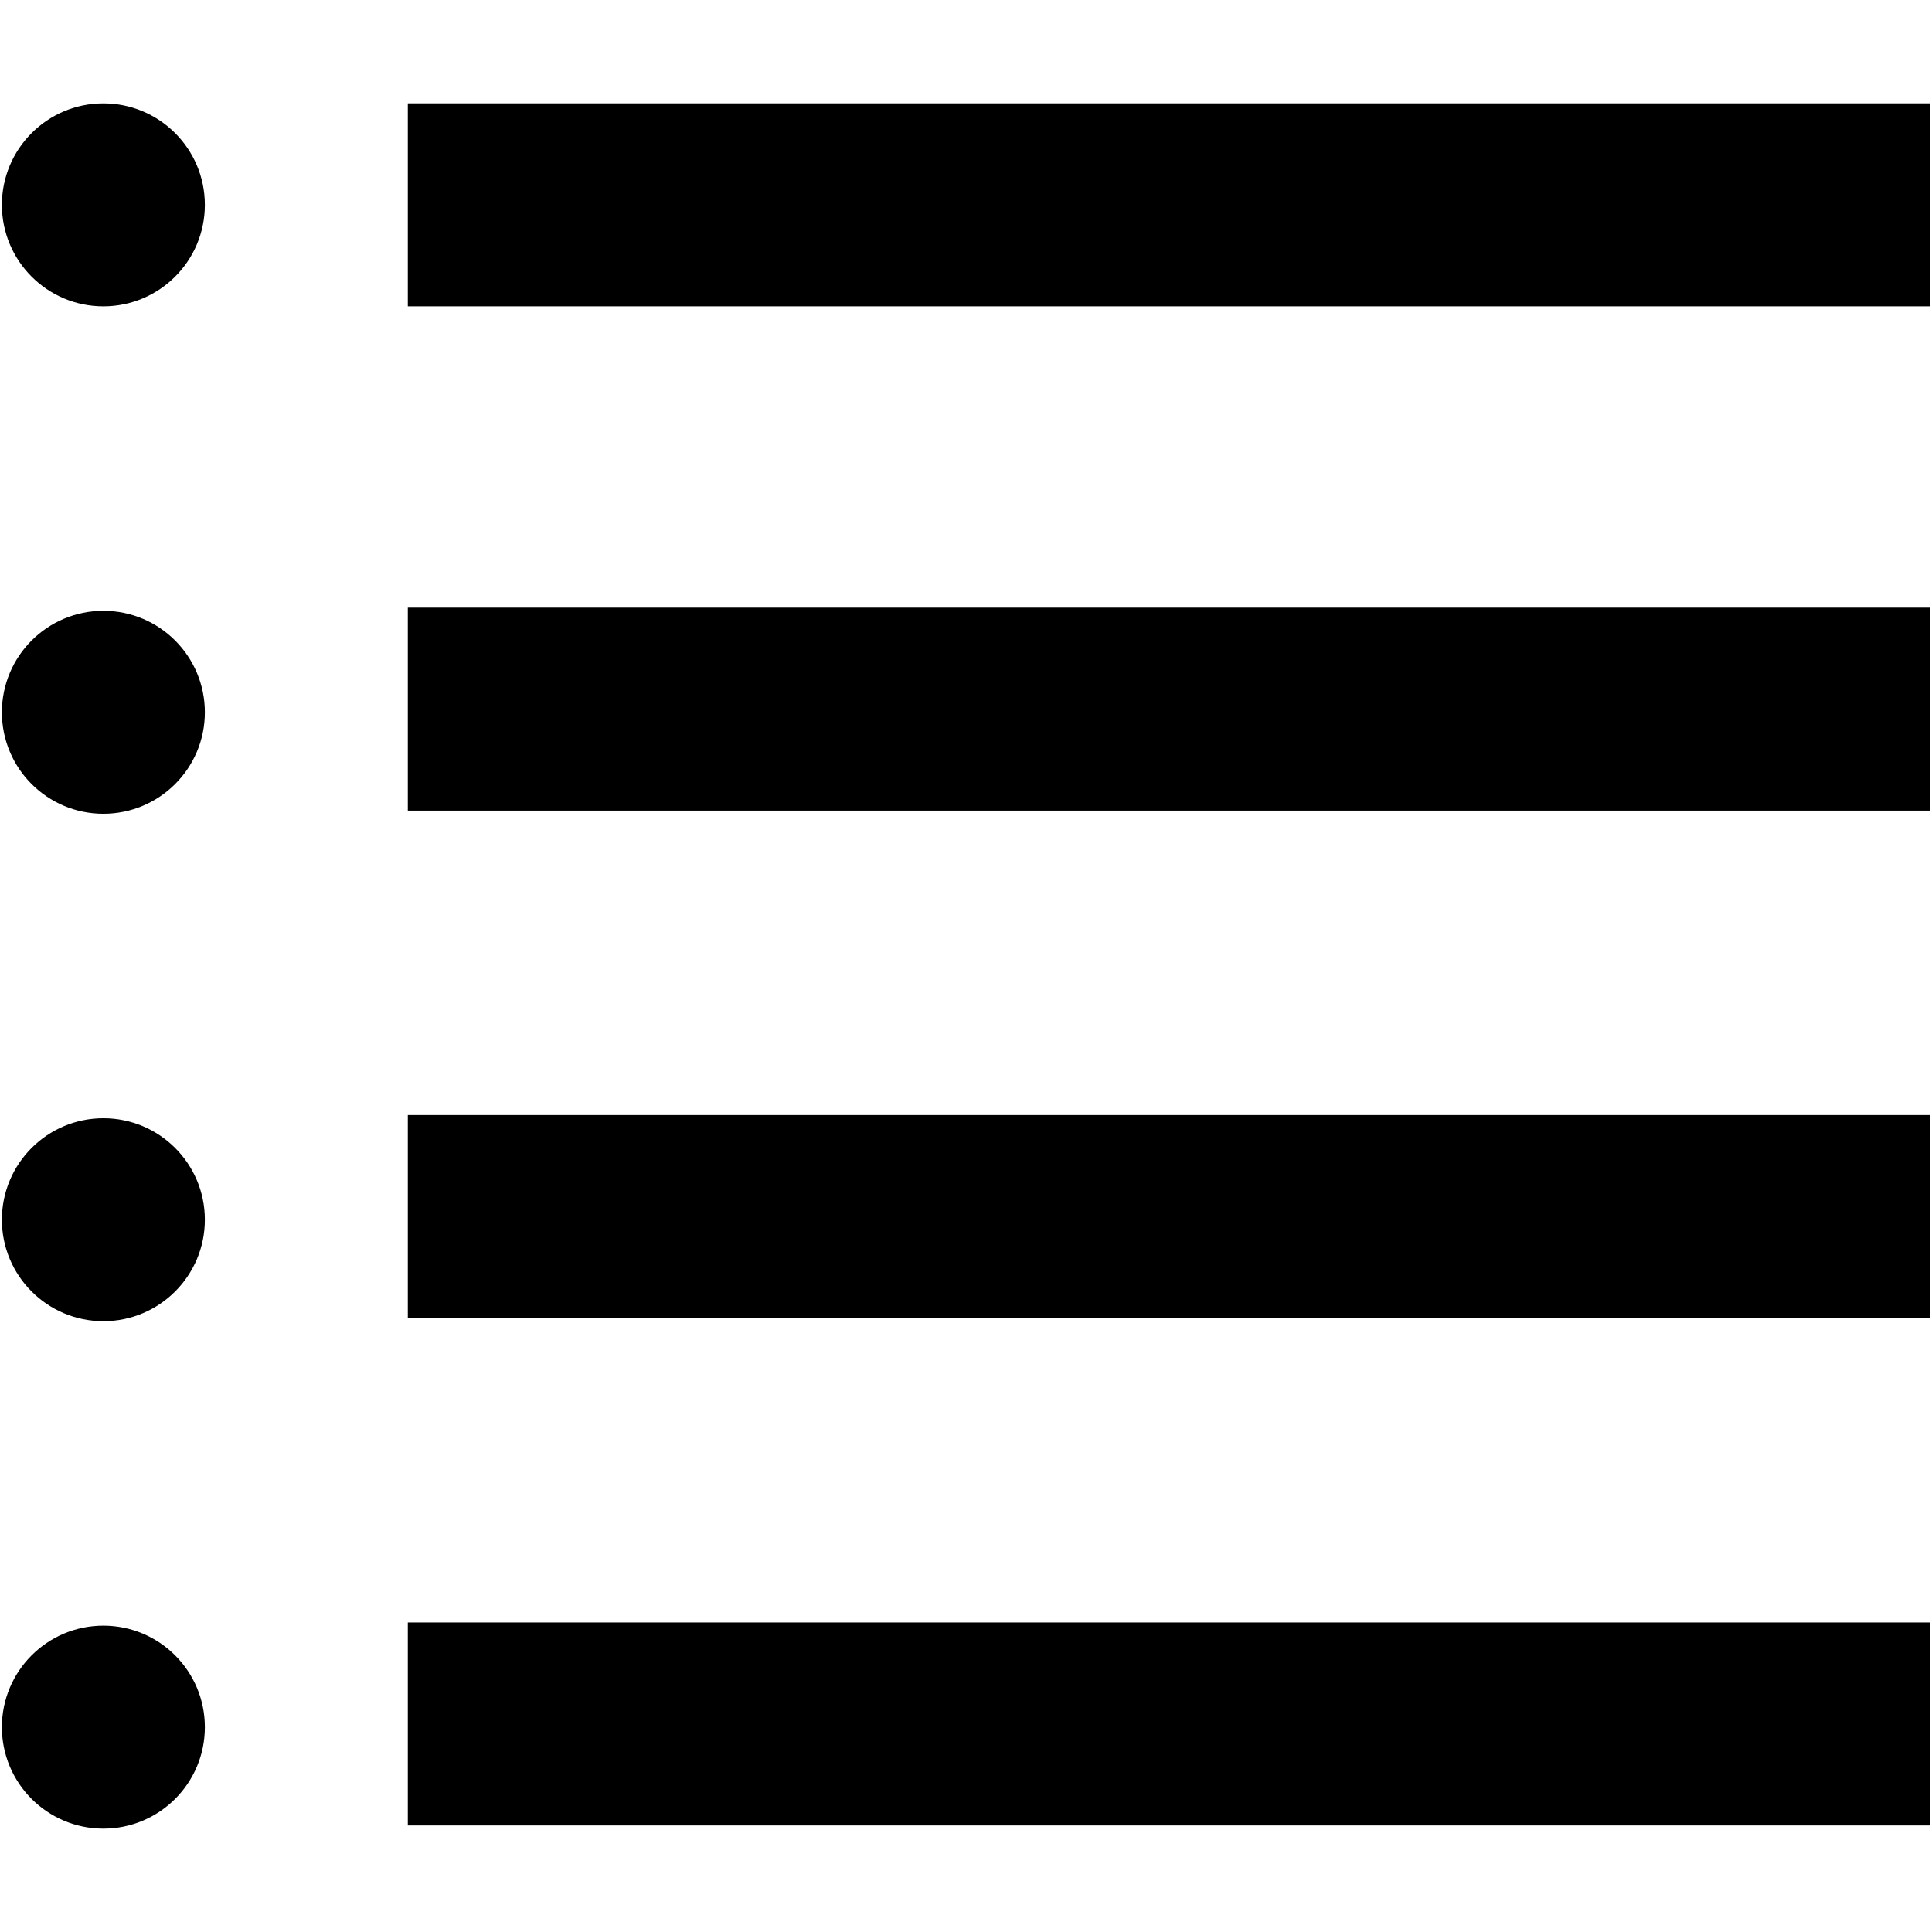
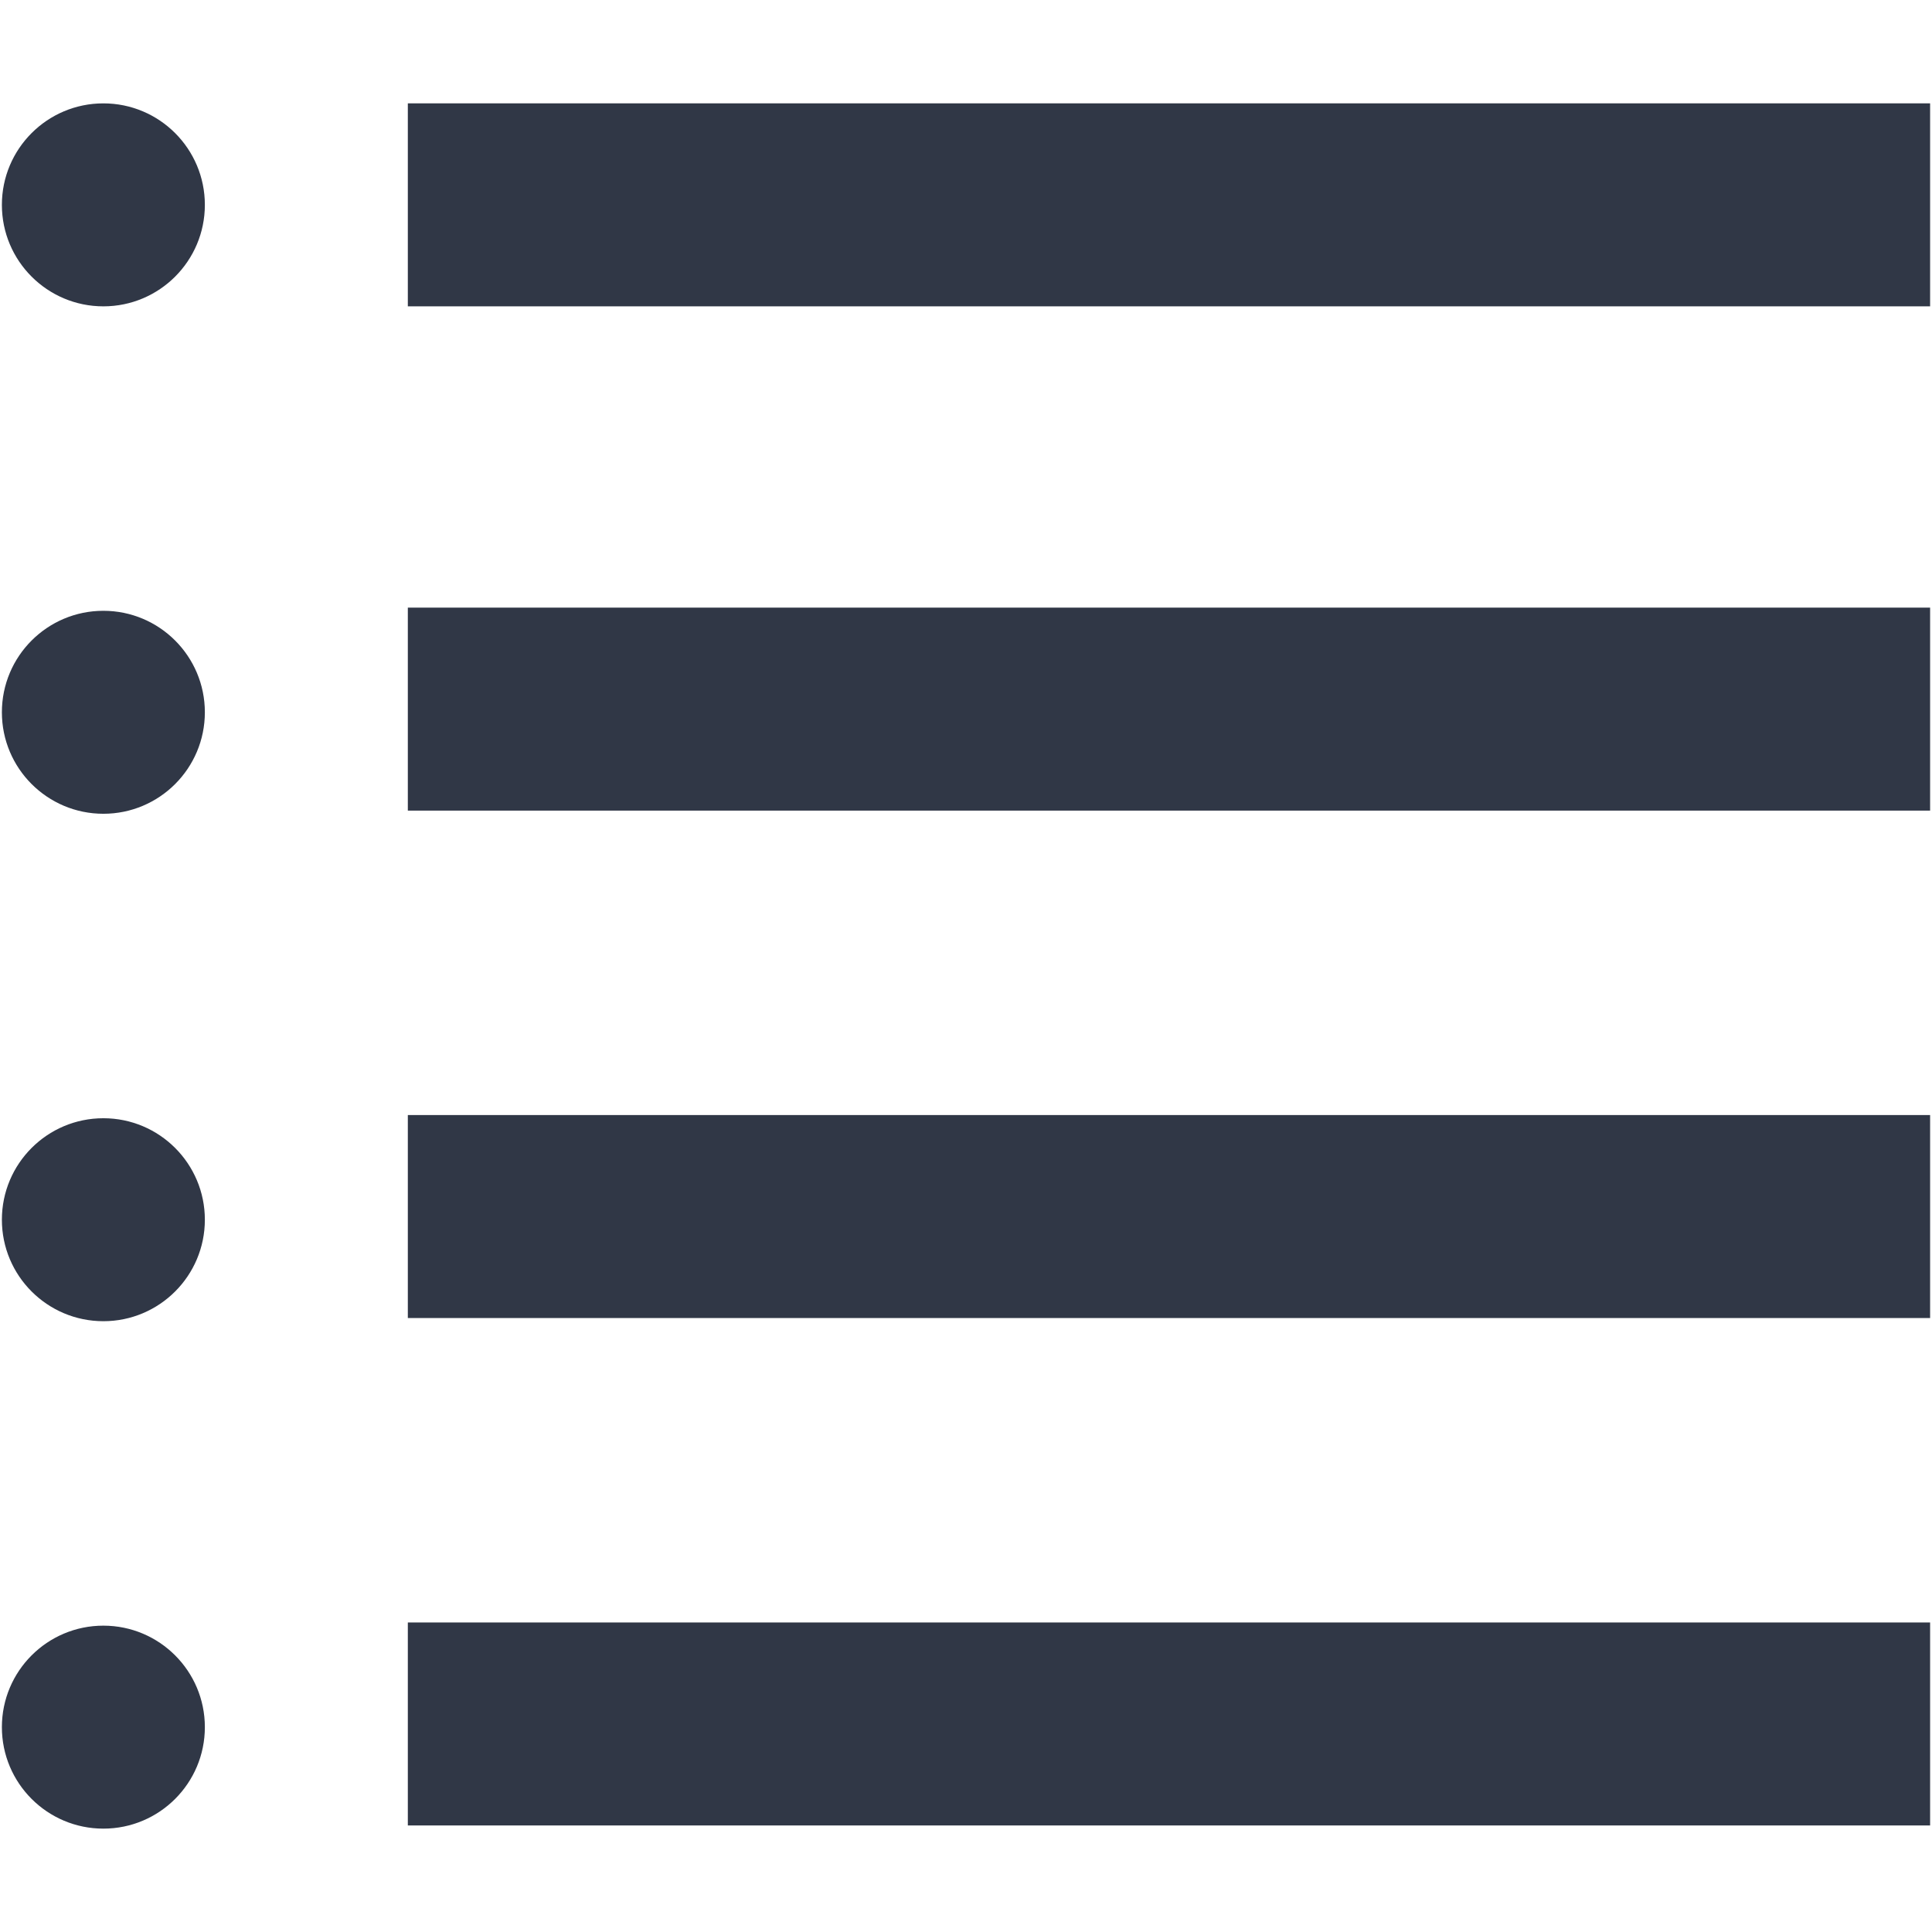
- <svg xmlns="http://www.w3.org/2000/svg" version="1.1" x="0px" y="0px" width="512px" height="512px" viewBox="0 0 512 512" style="enable-background:new 0 0 512 512;" xml:space="preserve">
-   <g id="7935ec95c421cee6d86eb22ecd143036">
-     <path style="display: inline;" d="M511.5,214.818H108.079v-53.79H511.5V214.818z M511.5,27.395H108.079v53.79H511.5V27.395z    M511.5,295.501H108.079v53.791H511.5V295.501z M511.5,429.975H108.079v53.791H511.5V429.975z M27.395,27.395   C12.54,27.395,0.5,39.437,0.5,54.289c0,14.853,12.04,26.896,26.895,26.896c14.855,0,26.895-12.042,26.895-26.896   C54.289,39.437,42.25,27.395,27.395,27.395z M27.395,161.868c-14.855,0-26.895,12.04-26.895,26.895s12.04,26.895,26.895,26.895   c14.855,0,26.895-12.04,26.895-26.895S42.25,161.868,27.395,161.868z M27.395,296.343c-14.855,0-26.895,12.039-26.895,26.894   c0,14.855,12.04,26.895,26.895,26.895c14.855,0,26.895-12.039,26.895-26.895C54.289,308.382,42.25,296.343,27.395,296.343z    M27.395,430.816c-14.855,0-26.895,12.04-26.895,26.895s12.04,26.895,26.895,26.895c14.855,0,26.895-12.04,26.895-26.895   S42.25,430.816,27.395,430.816z" />
-   </g>
+ <svg xmlns="http://www.w3.org/2000/svg" width="512" height="512" viewBox="0 0 512 512" style="fill:RGB(48,55,70);">
+   <path d="M511.5 214.818H108.08v-53.79H511.5v53.79zm0-187.423H108.08v53.79H511.5v-53.79zm0 268.106H108.08v53.792H511.5v-53.79zm0 134.475H108.08v53.79H511.5v-53.79zM27.395 27.395C12.54 27.395.5 39.437.5 54.29c0 14.852 12.04 26.895 26.895 26.895S54.29 69.143 54.29 54.29c0-14.853-12.04-26.895-26.895-26.895zm0 134.473C12.54 161.868.5 173.908.5 188.763s12.04 26.895 26.895 26.895 26.895-12.04 26.895-26.895-12.04-26.895-26.895-26.895zm0 134.475C12.54 296.343.5 308.383.5 323.237c0 14.855 12.04 26.895 26.895 26.895s26.895-12.04 26.895-26.895-12.04-26.894-26.895-26.894zm0 134.473C12.54 430.816.5 442.856.5 457.71s12.04 26.896 26.895 26.896 26.895-12.04 26.895-26.895-12.04-26.894-26.895-26.894z" />
</svg>
